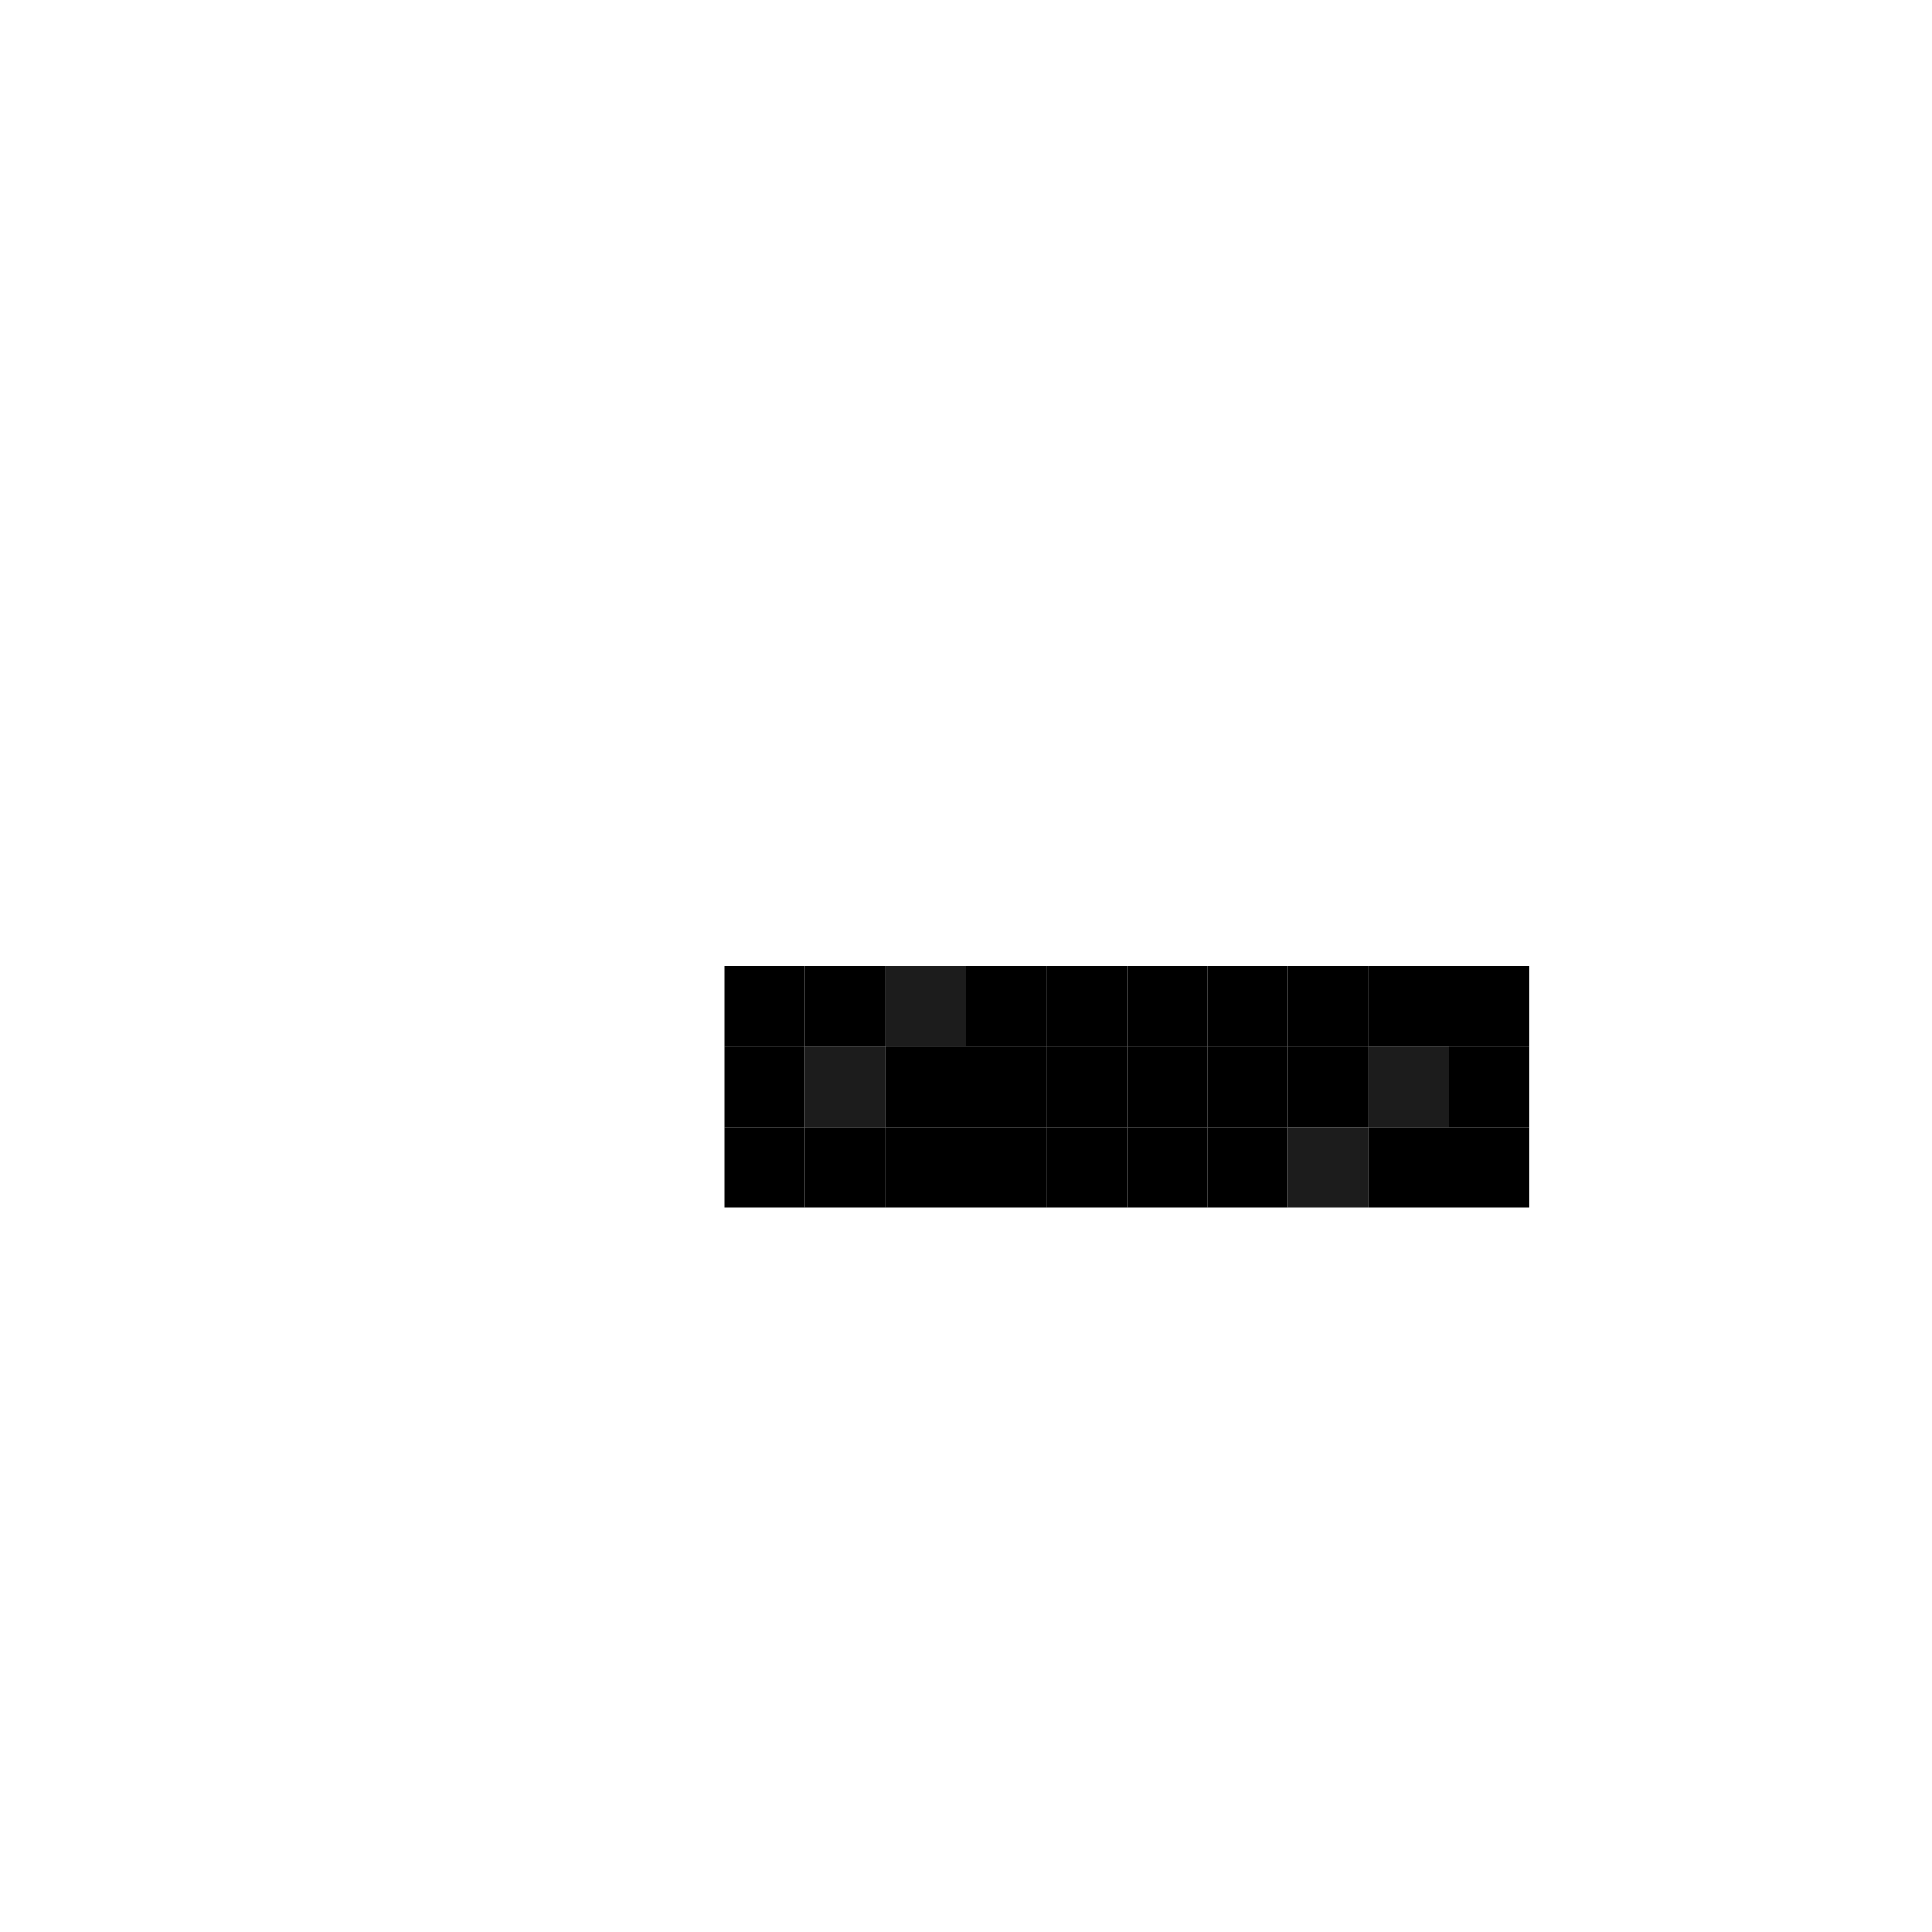
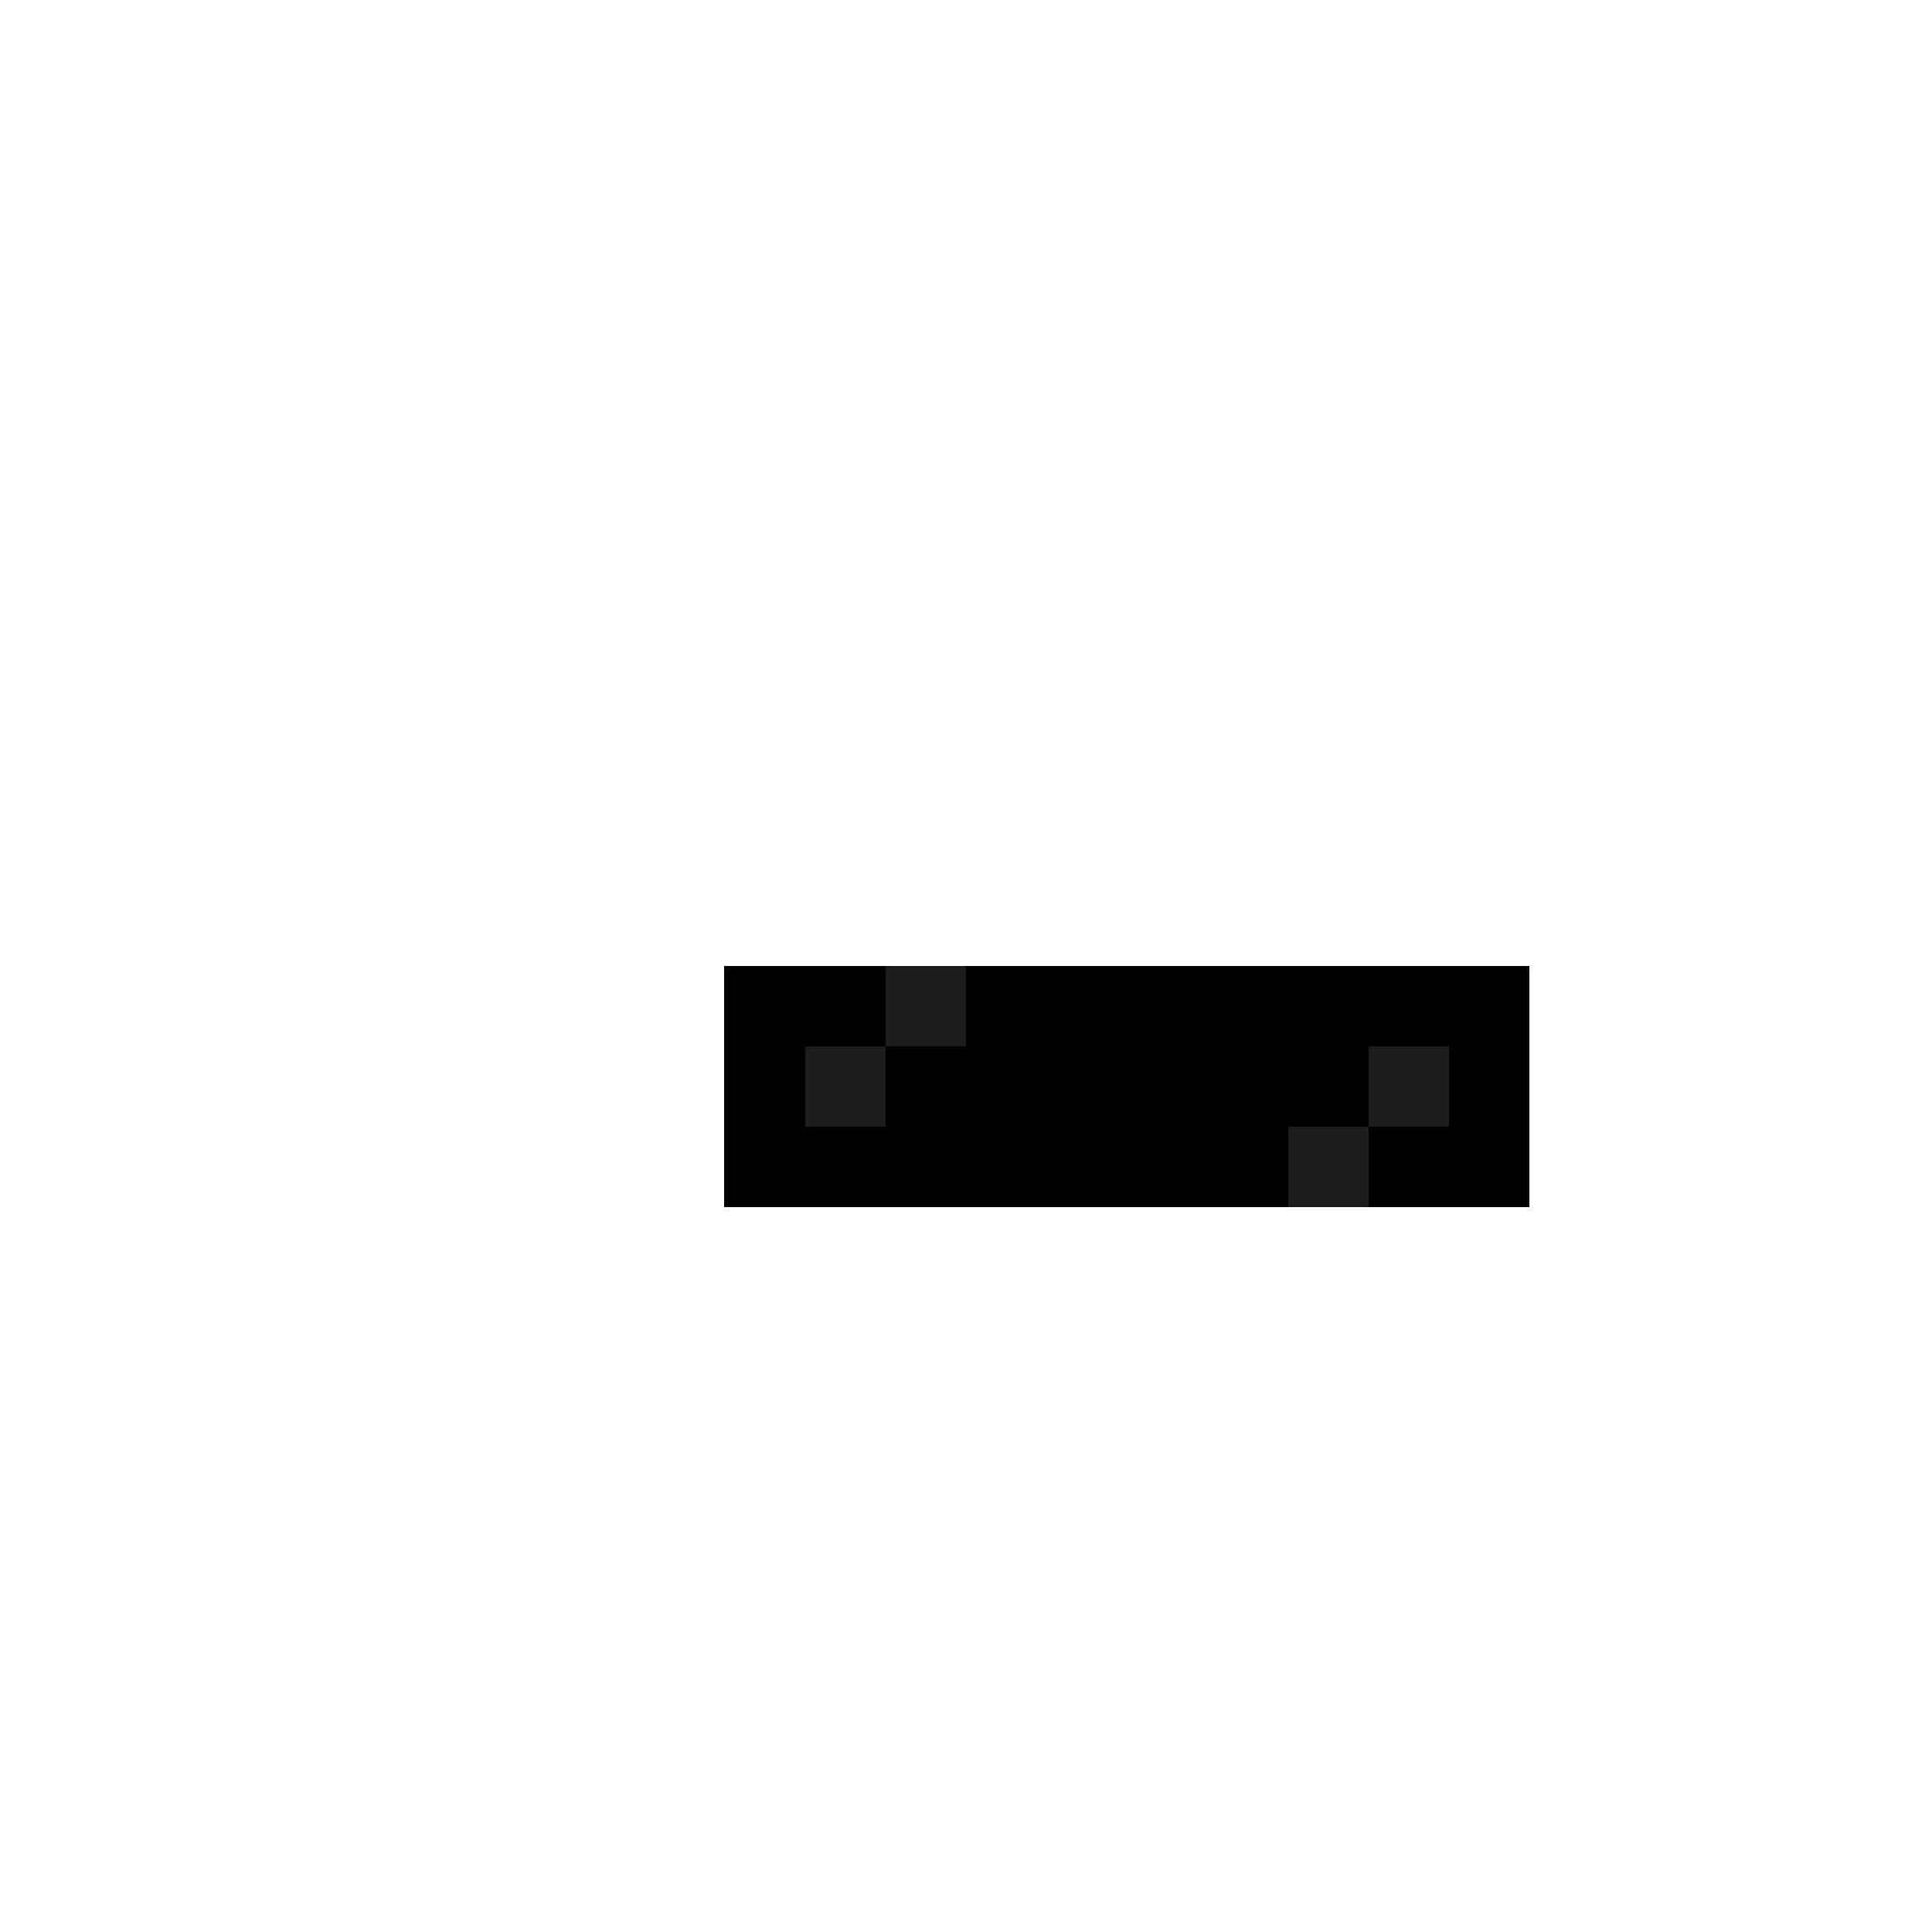
- <svg xmlns="http://www.w3.org/2000/svg" width="24" height="24" viewBox="0 0 24 24" fill="none">
+ <svg xmlns="http://www.w3.org/2000/svg" width="24" height="24" viewBox="0 0 24 24" fill="none" shape-rendering="crispEdges">
  <rect x="9" y="12" width="1" height="1" fill="#000000" />
  <rect x="10" y="12" width="1" height="1" fill="#000000" />
  <rect x="11" y="12" width="1" height="1" fill="#1C1C1C" />
  <rect x="12" y="12" width="1" height="1" fill="#000000" />
  <rect x="13" y="12" width="1" height="1" fill="#000000" />
  <rect x="14" y="12" width="1" height="1" fill="#000000" />
  <rect x="15" y="12" width="1" height="1" fill="#000000" />
  <rect x="18" y="12" width="1" height="1" fill="#000000" />
  <rect x="16" y="12" width="1" height="1" fill="#000000" />
  <rect x="17" y="12" width="1" height="1" fill="#000000" />
  <rect x="9" y="13" width="1" height="1" fill="#000000" />
  <rect x="10" y="13" width="1" height="1" fill="#1C1C1C" />
  <rect x="11" y="13" width="1" height="1" fill="#000000" />
  <rect x="12" y="13" width="1" height="1" fill="#000000" />
  <rect x="13" y="13" width="1" height="1" fill="#000000" />
  <rect x="14" y="13" width="1" height="1" fill="#000000" />
  <rect x="15" y="13" width="1" height="1" fill="#000000" />
  <rect x="18" y="13" width="1" height="1" fill="#000000" />
  <rect x="16" y="13" width="1" height="1" fill="#000000" />
  <rect x="17" y="13" width="1" height="1" fill="#1C1C1C" />
  <rect x="9" y="14" width="1" height="1" fill="#000000" />
  <rect x="10" y="14" width="1" height="1" fill="#000000" />
  <rect x="11" y="14" width="1" height="1" fill="#000000" />
  <rect x="12" y="14" width="1" height="1" fill="#000000" />
  <rect x="13" y="14" width="1" height="1" fill="#000000" />
  <rect x="14" y="14" width="1" height="1" fill="#000000" />
  <rect x="15" y="14" width="1" height="1" fill="#000000" />
  <rect x="18" y="14" width="1" height="1" fill="#000000" />
  <rect x="16" y="14" width="1" height="1" fill="#1C1C1C" />
  <rect x="17" y="14" width="1" height="1" fill="#000000" />
</svg>
